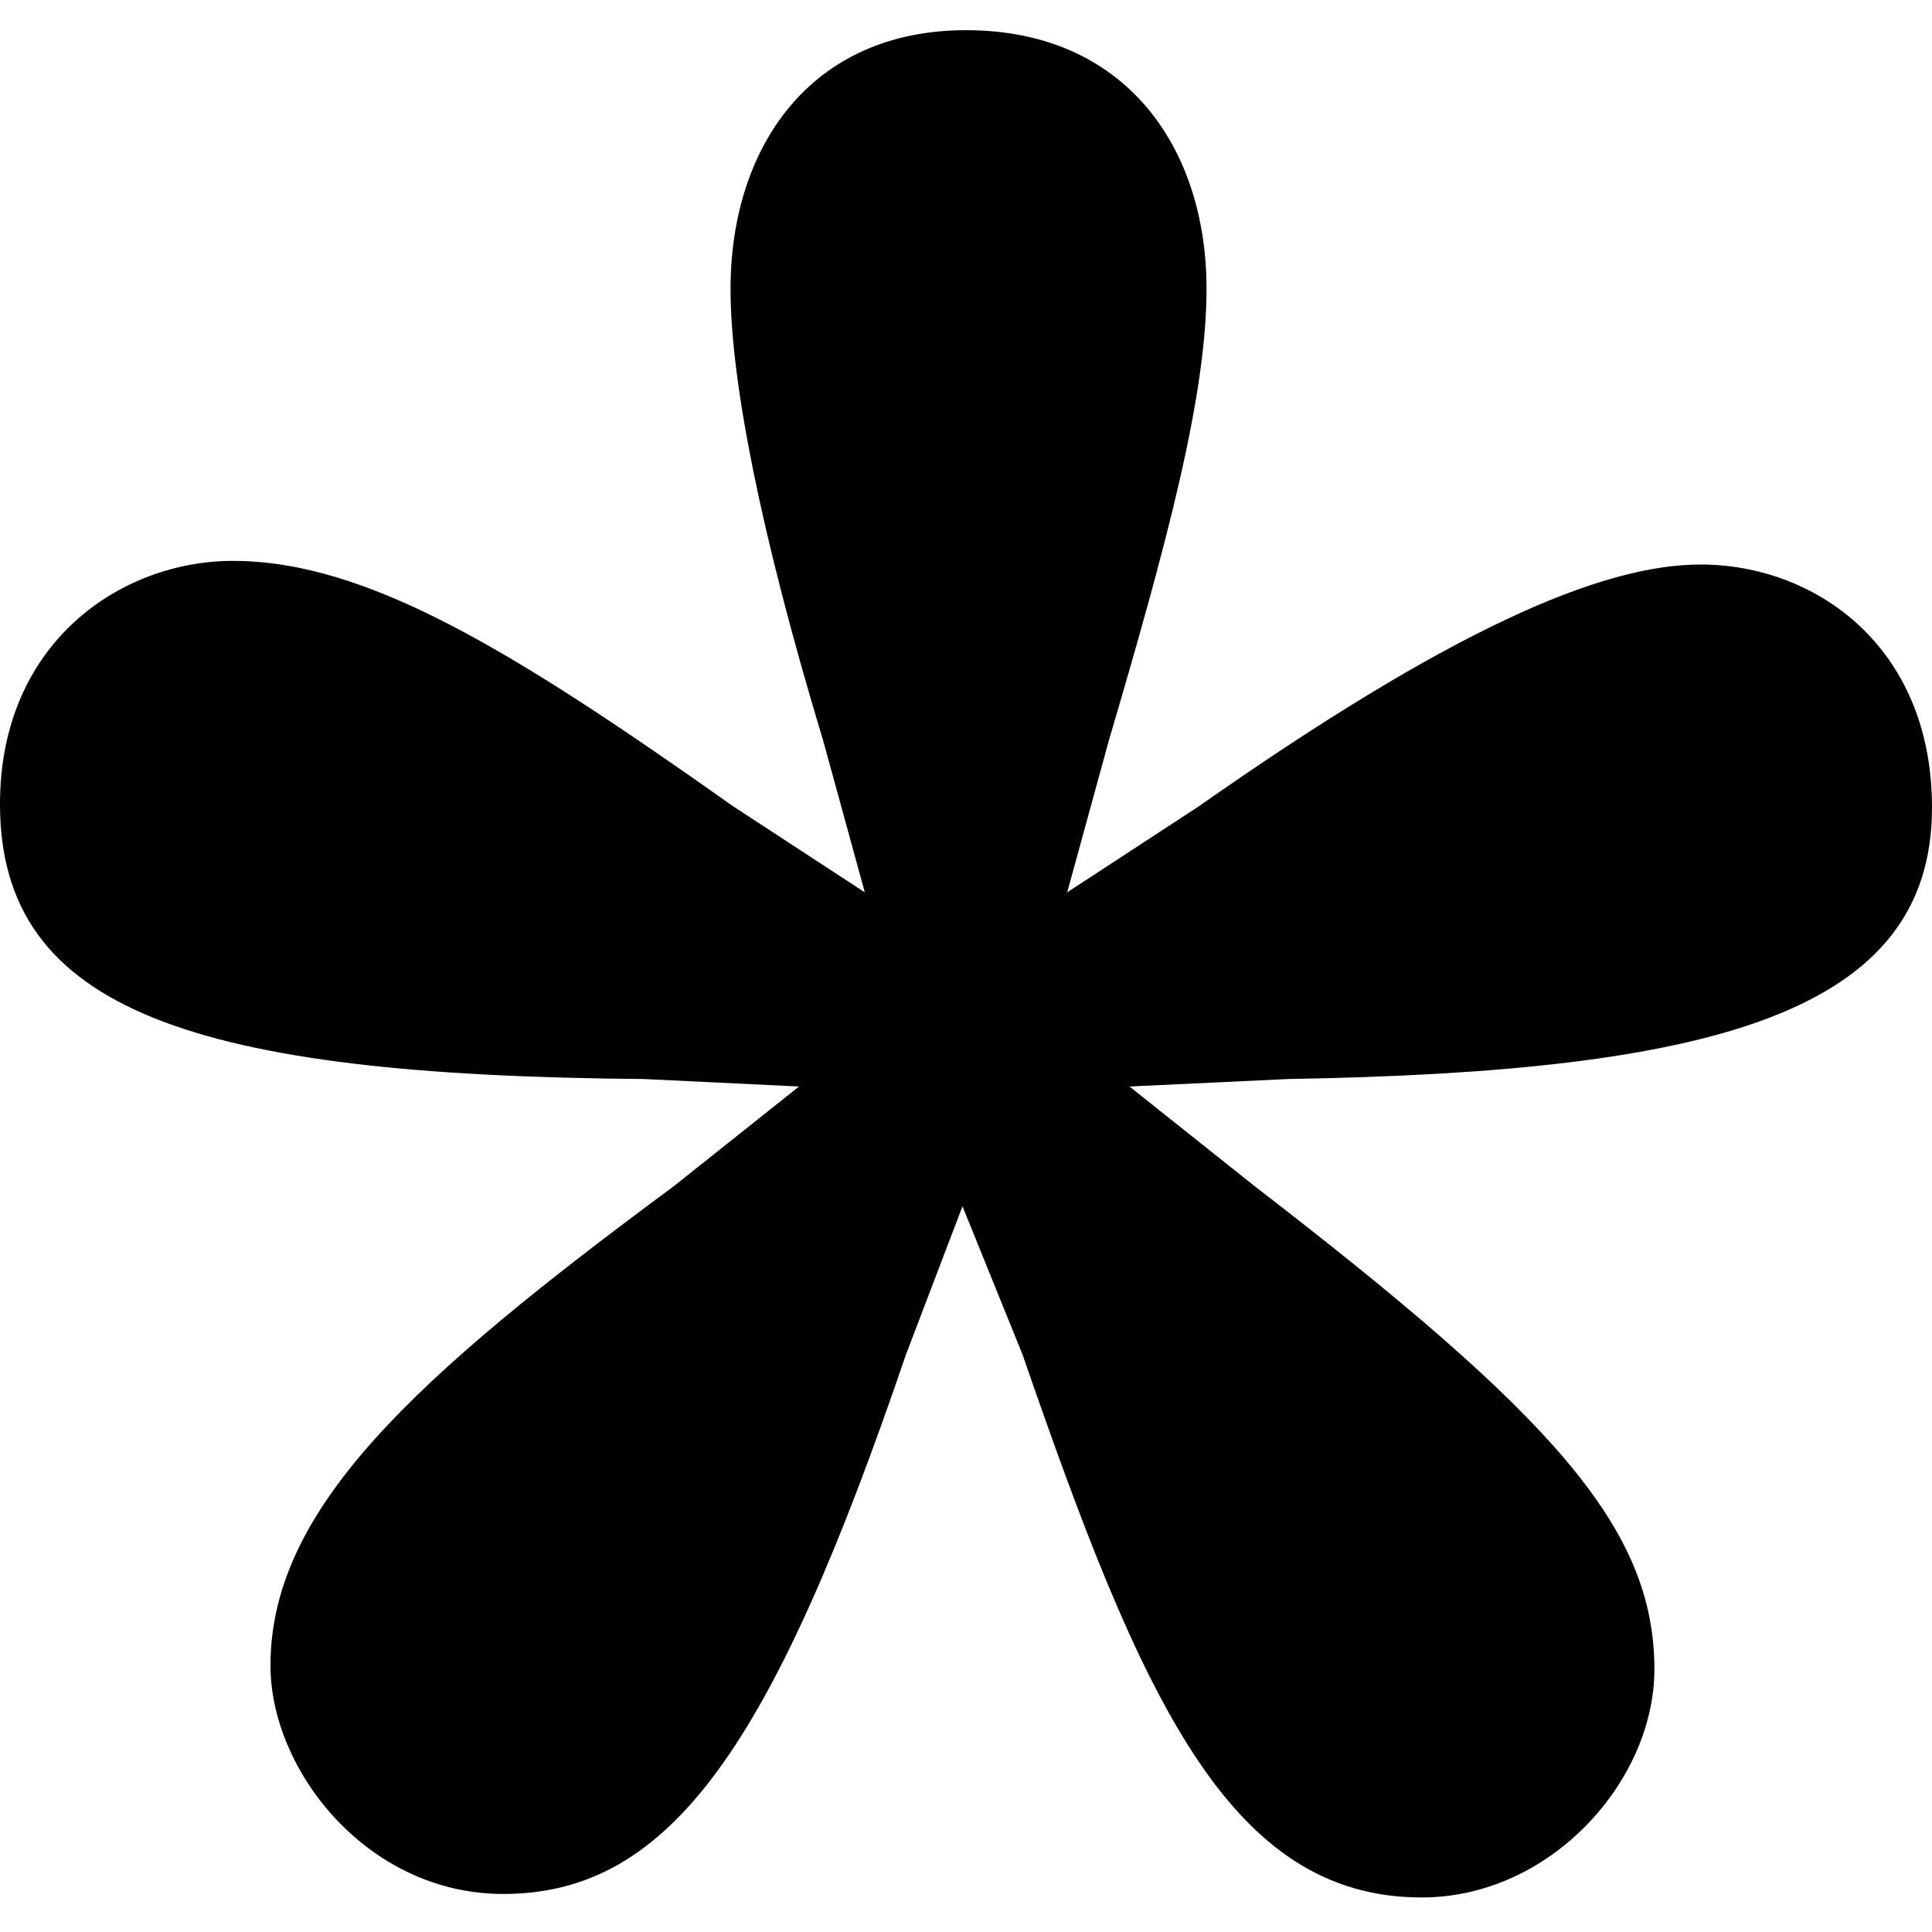
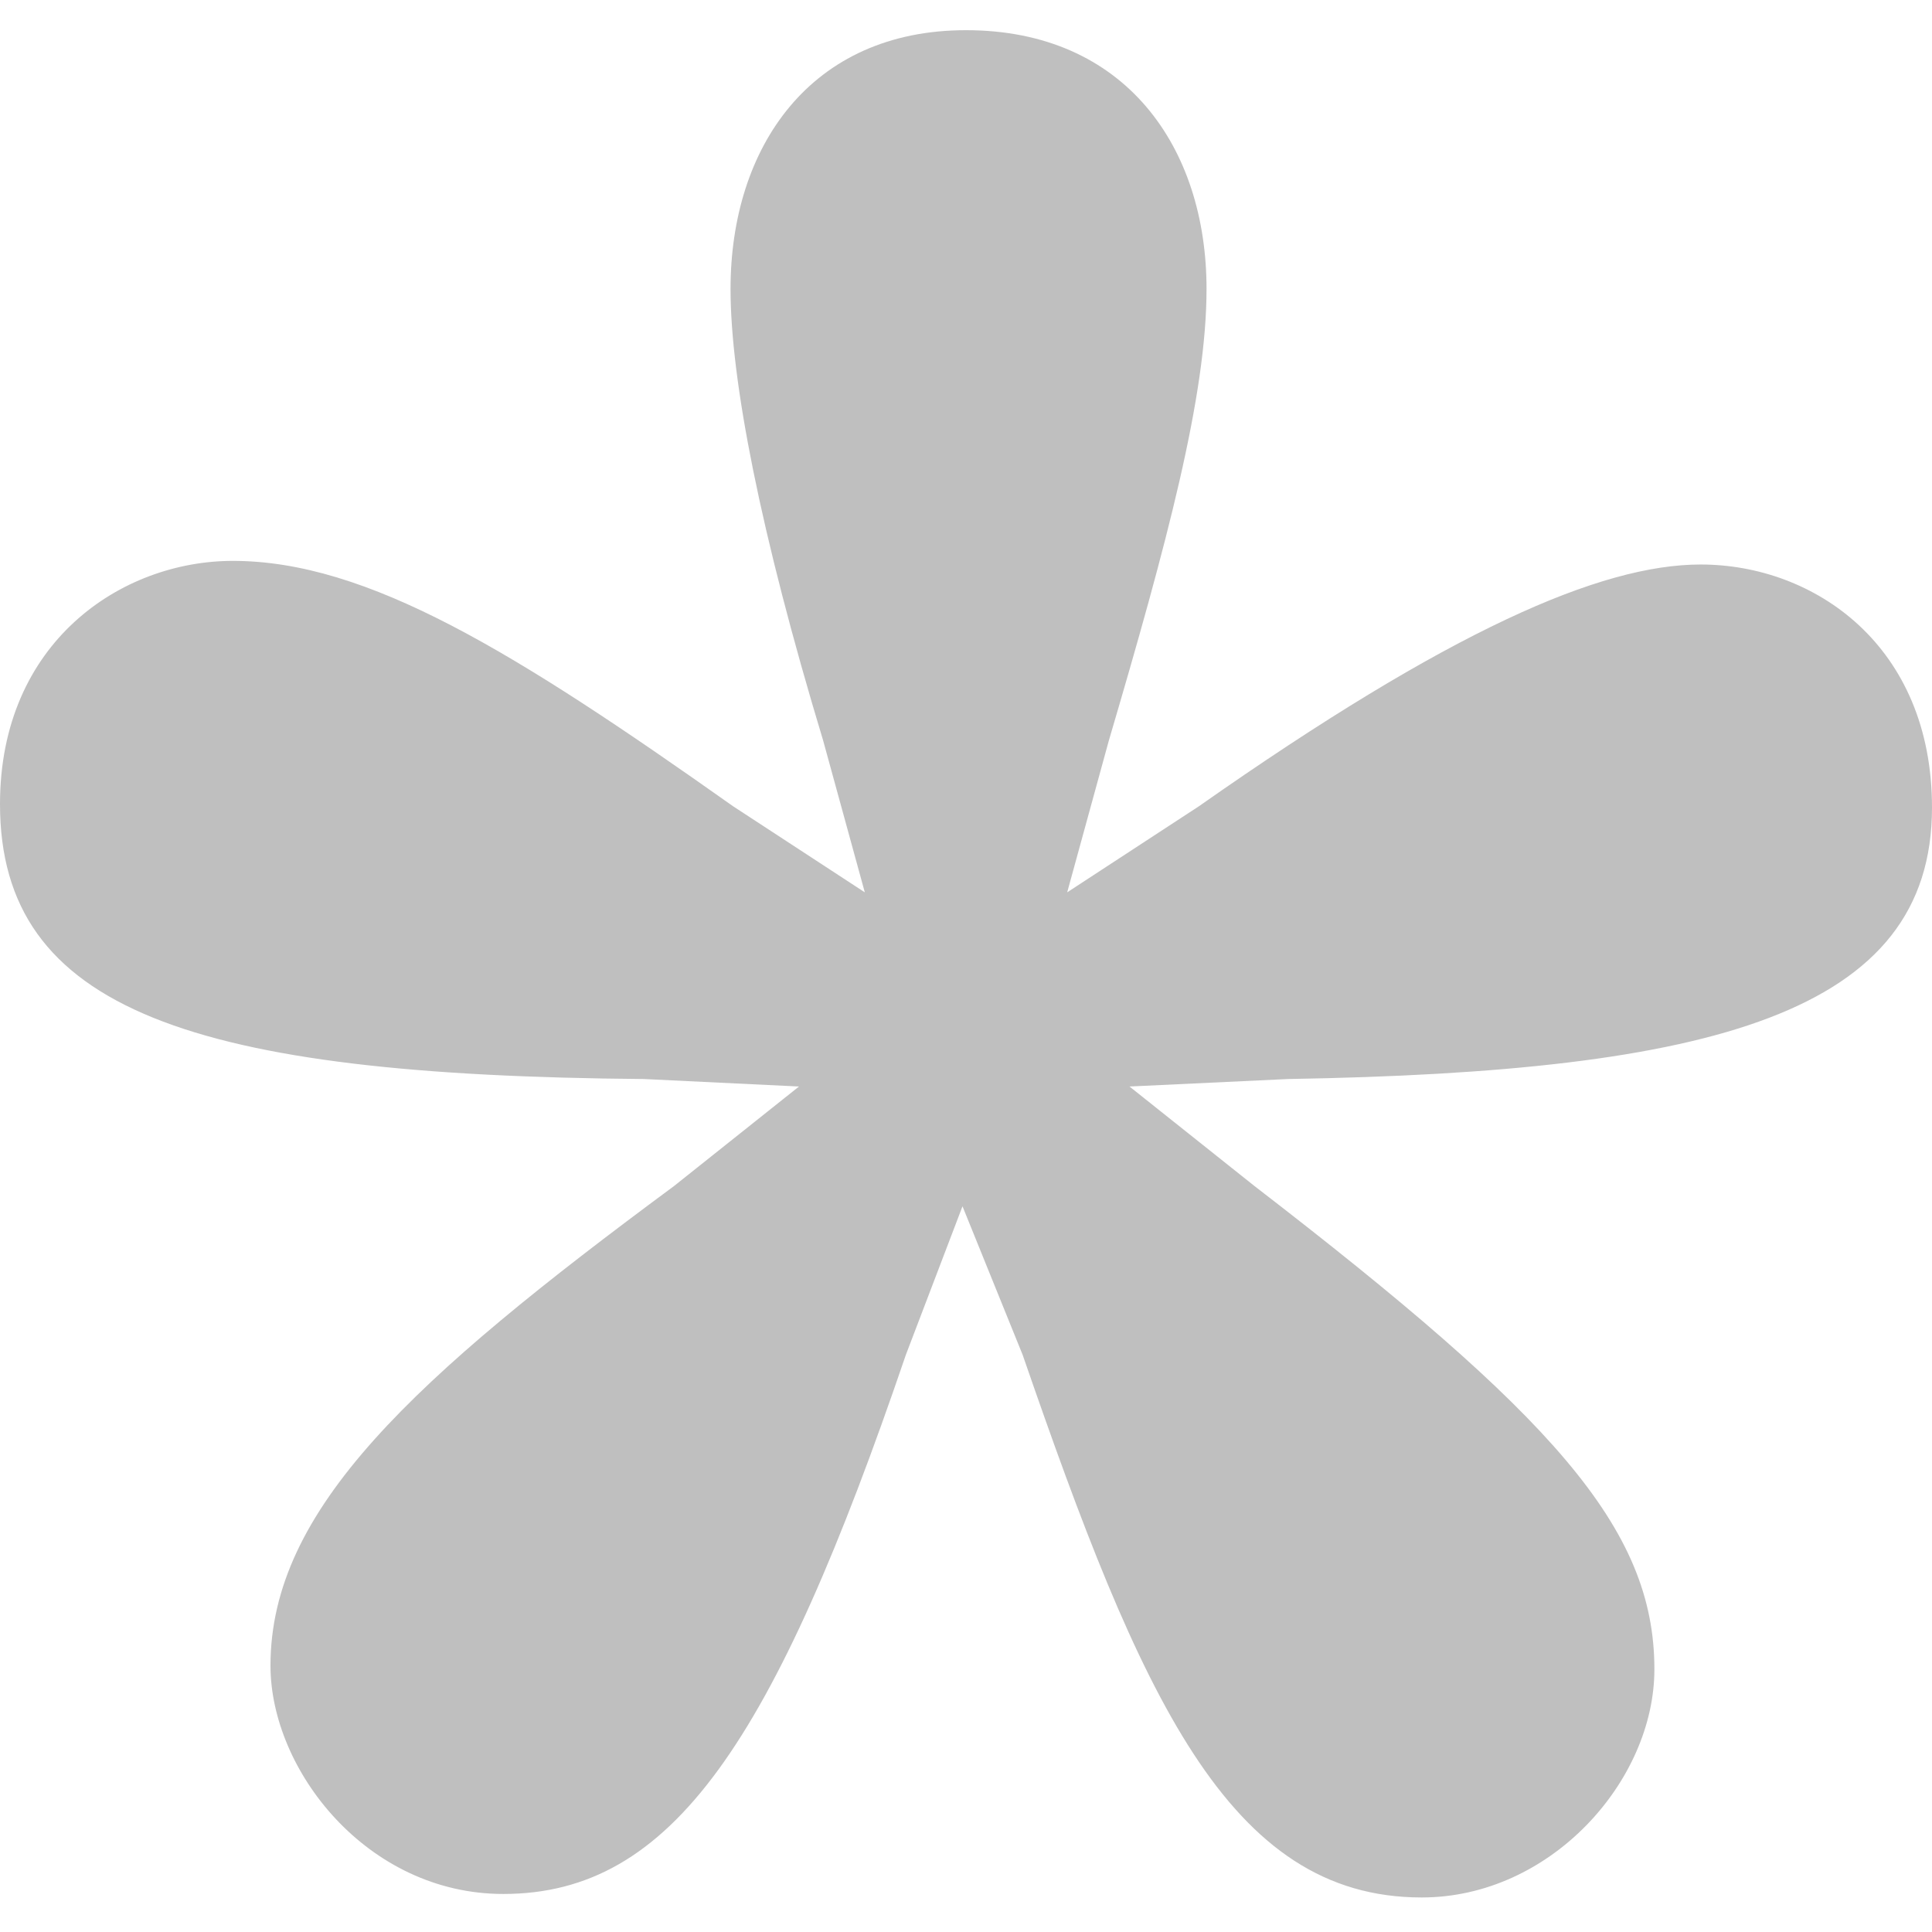
- <svg xmlns="http://www.w3.org/2000/svg" width="24" height="24" viewBox="0 0 16 16" fill="none">
-   <path d="M9.992 2.393C9.992 3.278 9.665 4.496 9.183 6.133L8.838 7.39L9.929 6.677C12.003 5.221 13.255 4.675 14.084 4.675C15.027 4.675 16 5.348 16 6.688C16 8.393 14.18 8.877 10.667 8.936L9.354 8.998L10.39 9.823C12.849 11.718 13.701 12.647 13.701 13.824C13.701 14.75 12.841 15.714 11.774 15.714C10.17 15.714 9.446 14.048 8.469 11.22L7.971 9.99L7.502 11.22C6.407 14.432 5.565 15.685 4.168 15.685C3.042 15.685 2.24 14.661 2.24 13.794C2.24 12.499 3.417 11.423 5.581 9.823L6.617 8.998L5.333 8.936C1.602 8.906 0 8.37 0 6.659C0 5.319 1.004 4.645 1.928 4.645C3.045 4.645 4.263 5.398 6.071 6.677L7.162 7.39L6.817 6.133C6.295 4.407 6.05 3.142 6.05 2.393C6.05 1.221 6.71 0.25 8 0.25C9.32 0.25 9.992 1.221 9.992 2.393Z" fill="currentColor" />
+ <svg xmlns="http://www.w3.org/2000/svg" width="5" height="5" viewBox="0 0 16 16" fill="#595959">
+   <path d="M9.992 2.393C9.992 3.278 9.665 4.496 9.183 6.133L8.838 7.39L9.929 6.677C12.003 5.221 13.255 4.675 14.084 4.675C15.027 4.675 16 5.348 16 6.688C16 8.393 14.18 8.877 10.667 8.936L9.354 8.998L10.39 9.823C12.849 11.718 13.701 12.647 13.701 13.824C13.701 14.75 12.841 15.714 11.774 15.714C10.17 15.714 9.446 14.048 8.469 11.22L7.971 9.99L7.502 11.22C6.407 14.432 5.565 15.685 4.168 15.685C3.042 15.685 2.24 14.661 2.24 13.794C2.24 12.499 3.417 11.423 5.581 9.823L6.617 8.998L5.333 8.936C1.602 8.906 0 8.37 0 6.659C0 5.319 1.004 4.645 1.928 4.645C3.045 4.645 4.263 5.398 6.071 6.677L7.162 7.39L6.817 6.133C6.295 4.407 6.05 3.142 6.05 2.393C6.05 1.221 6.71 0.25 8 0.25C9.32 0.25 9.992 1.221 9.992 2.393Z" fill="#bfbfbf" />
</svg>
